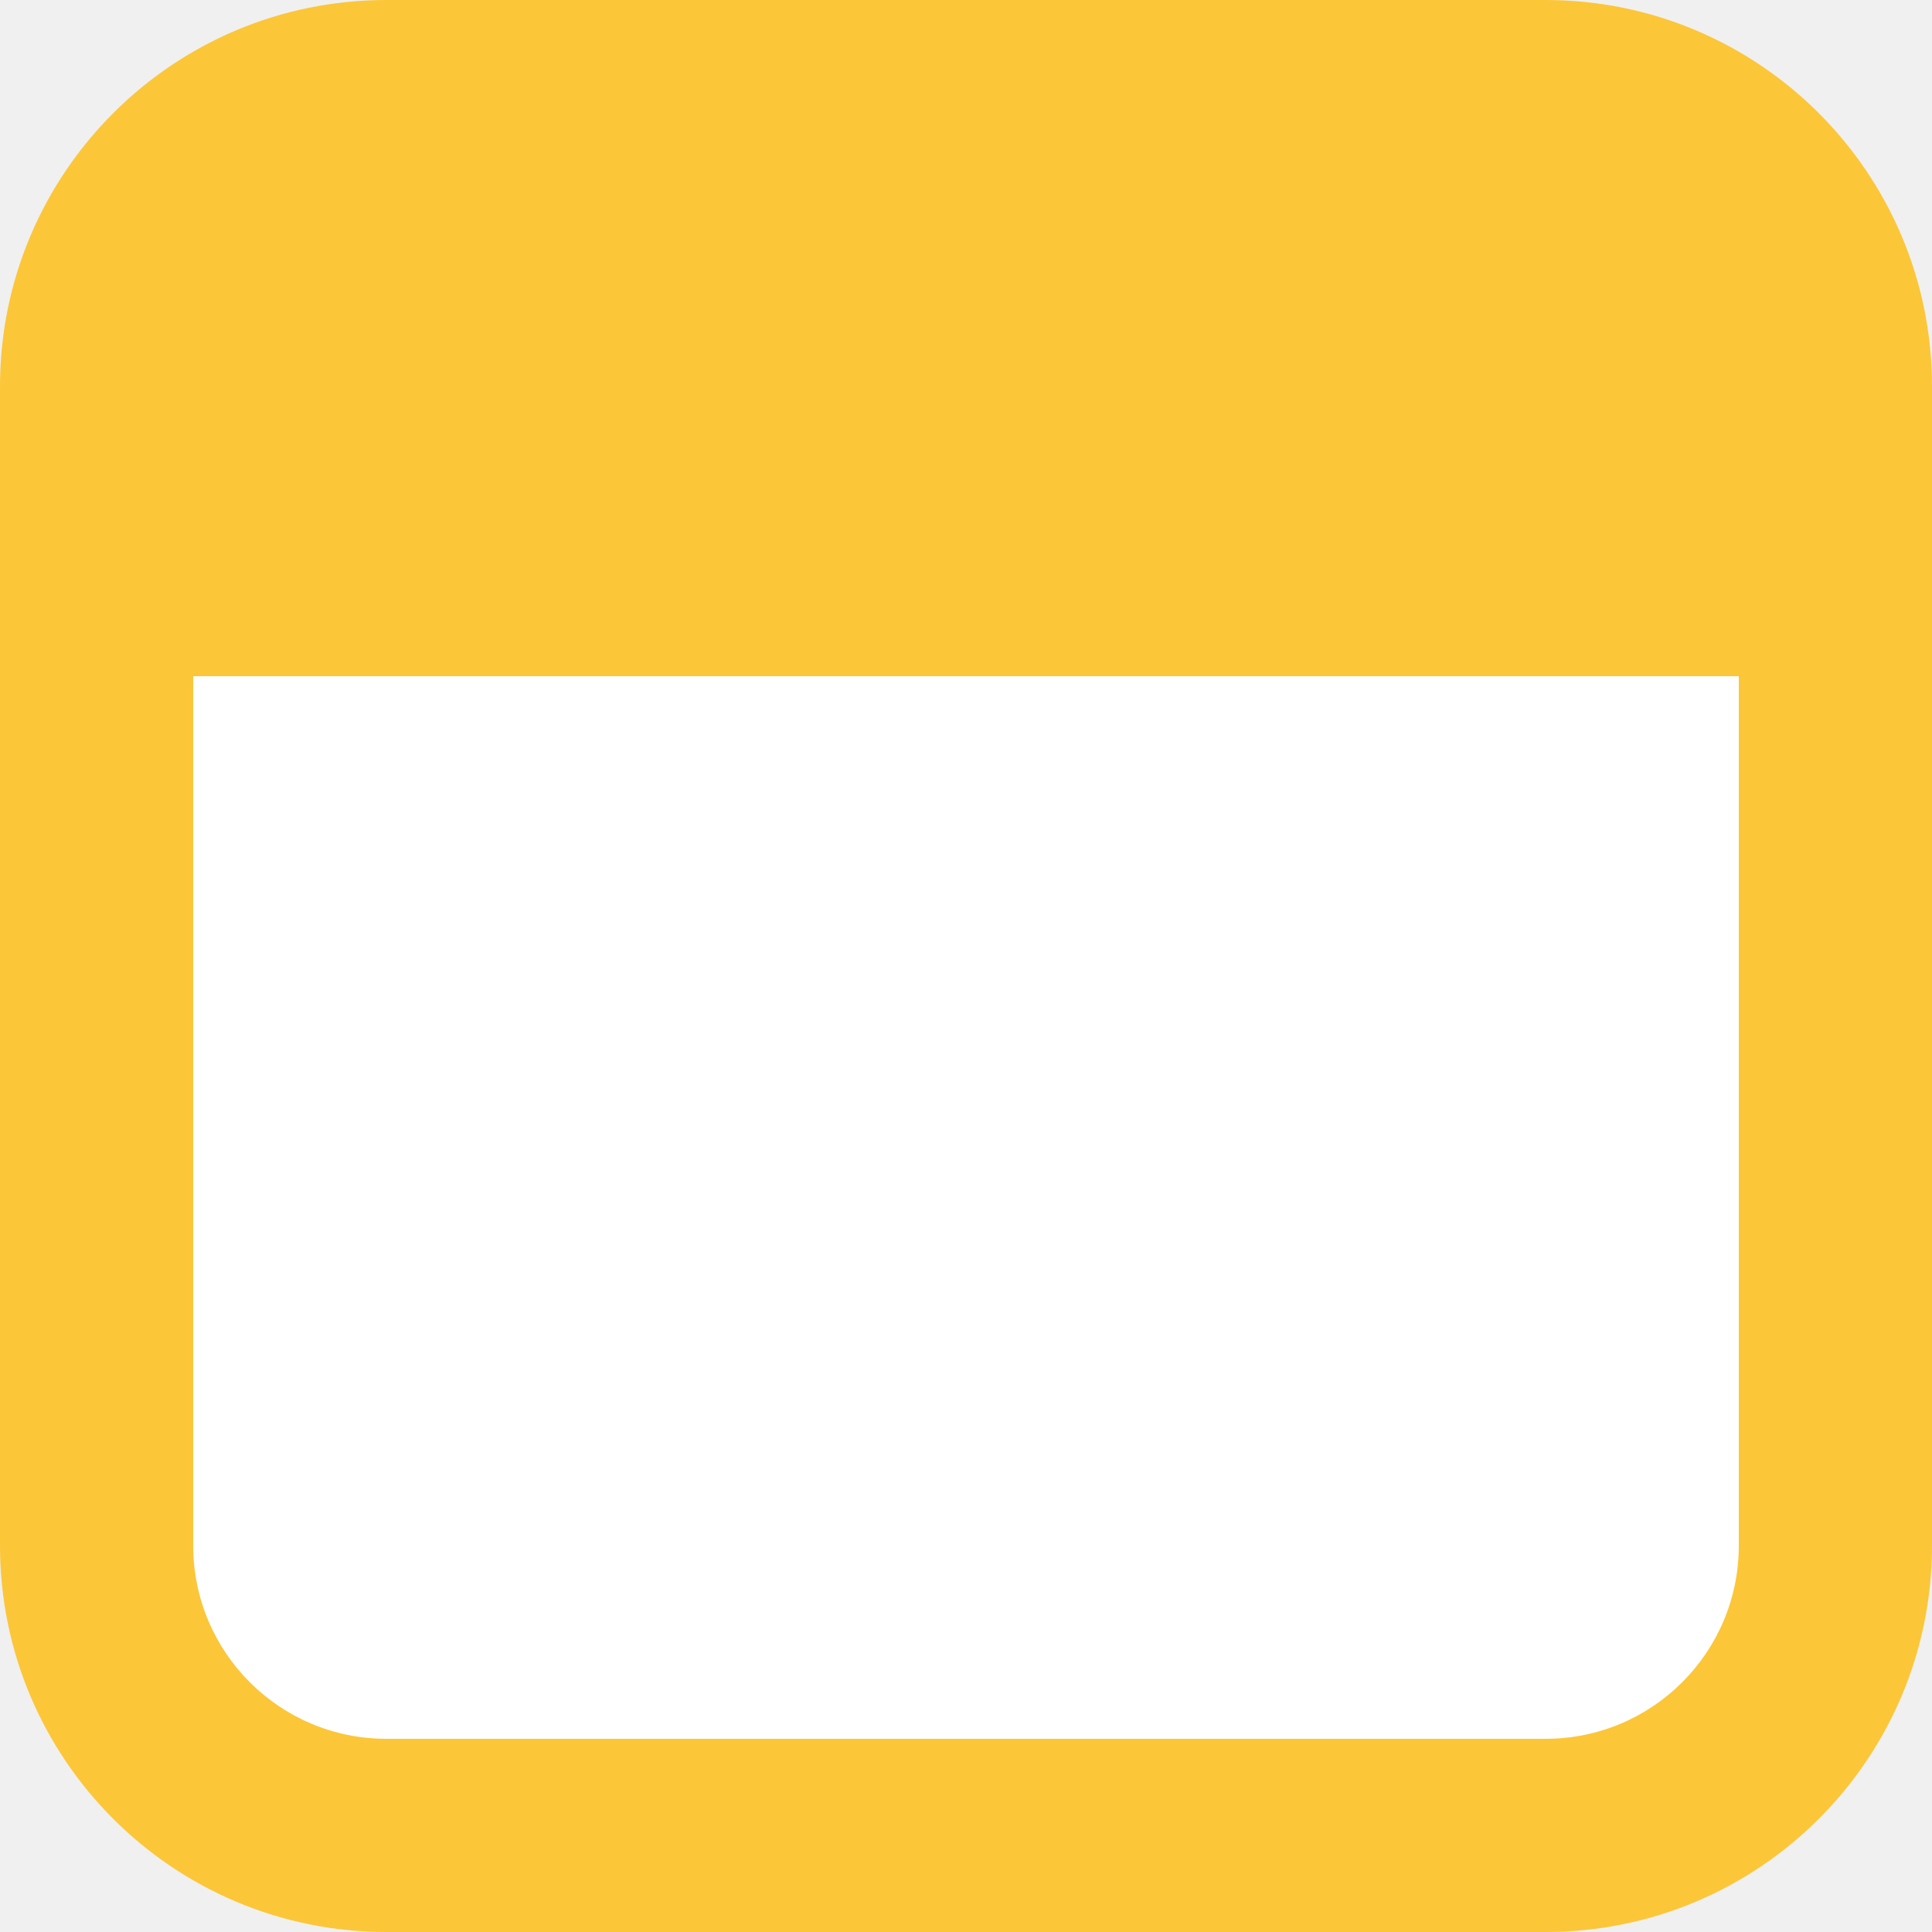
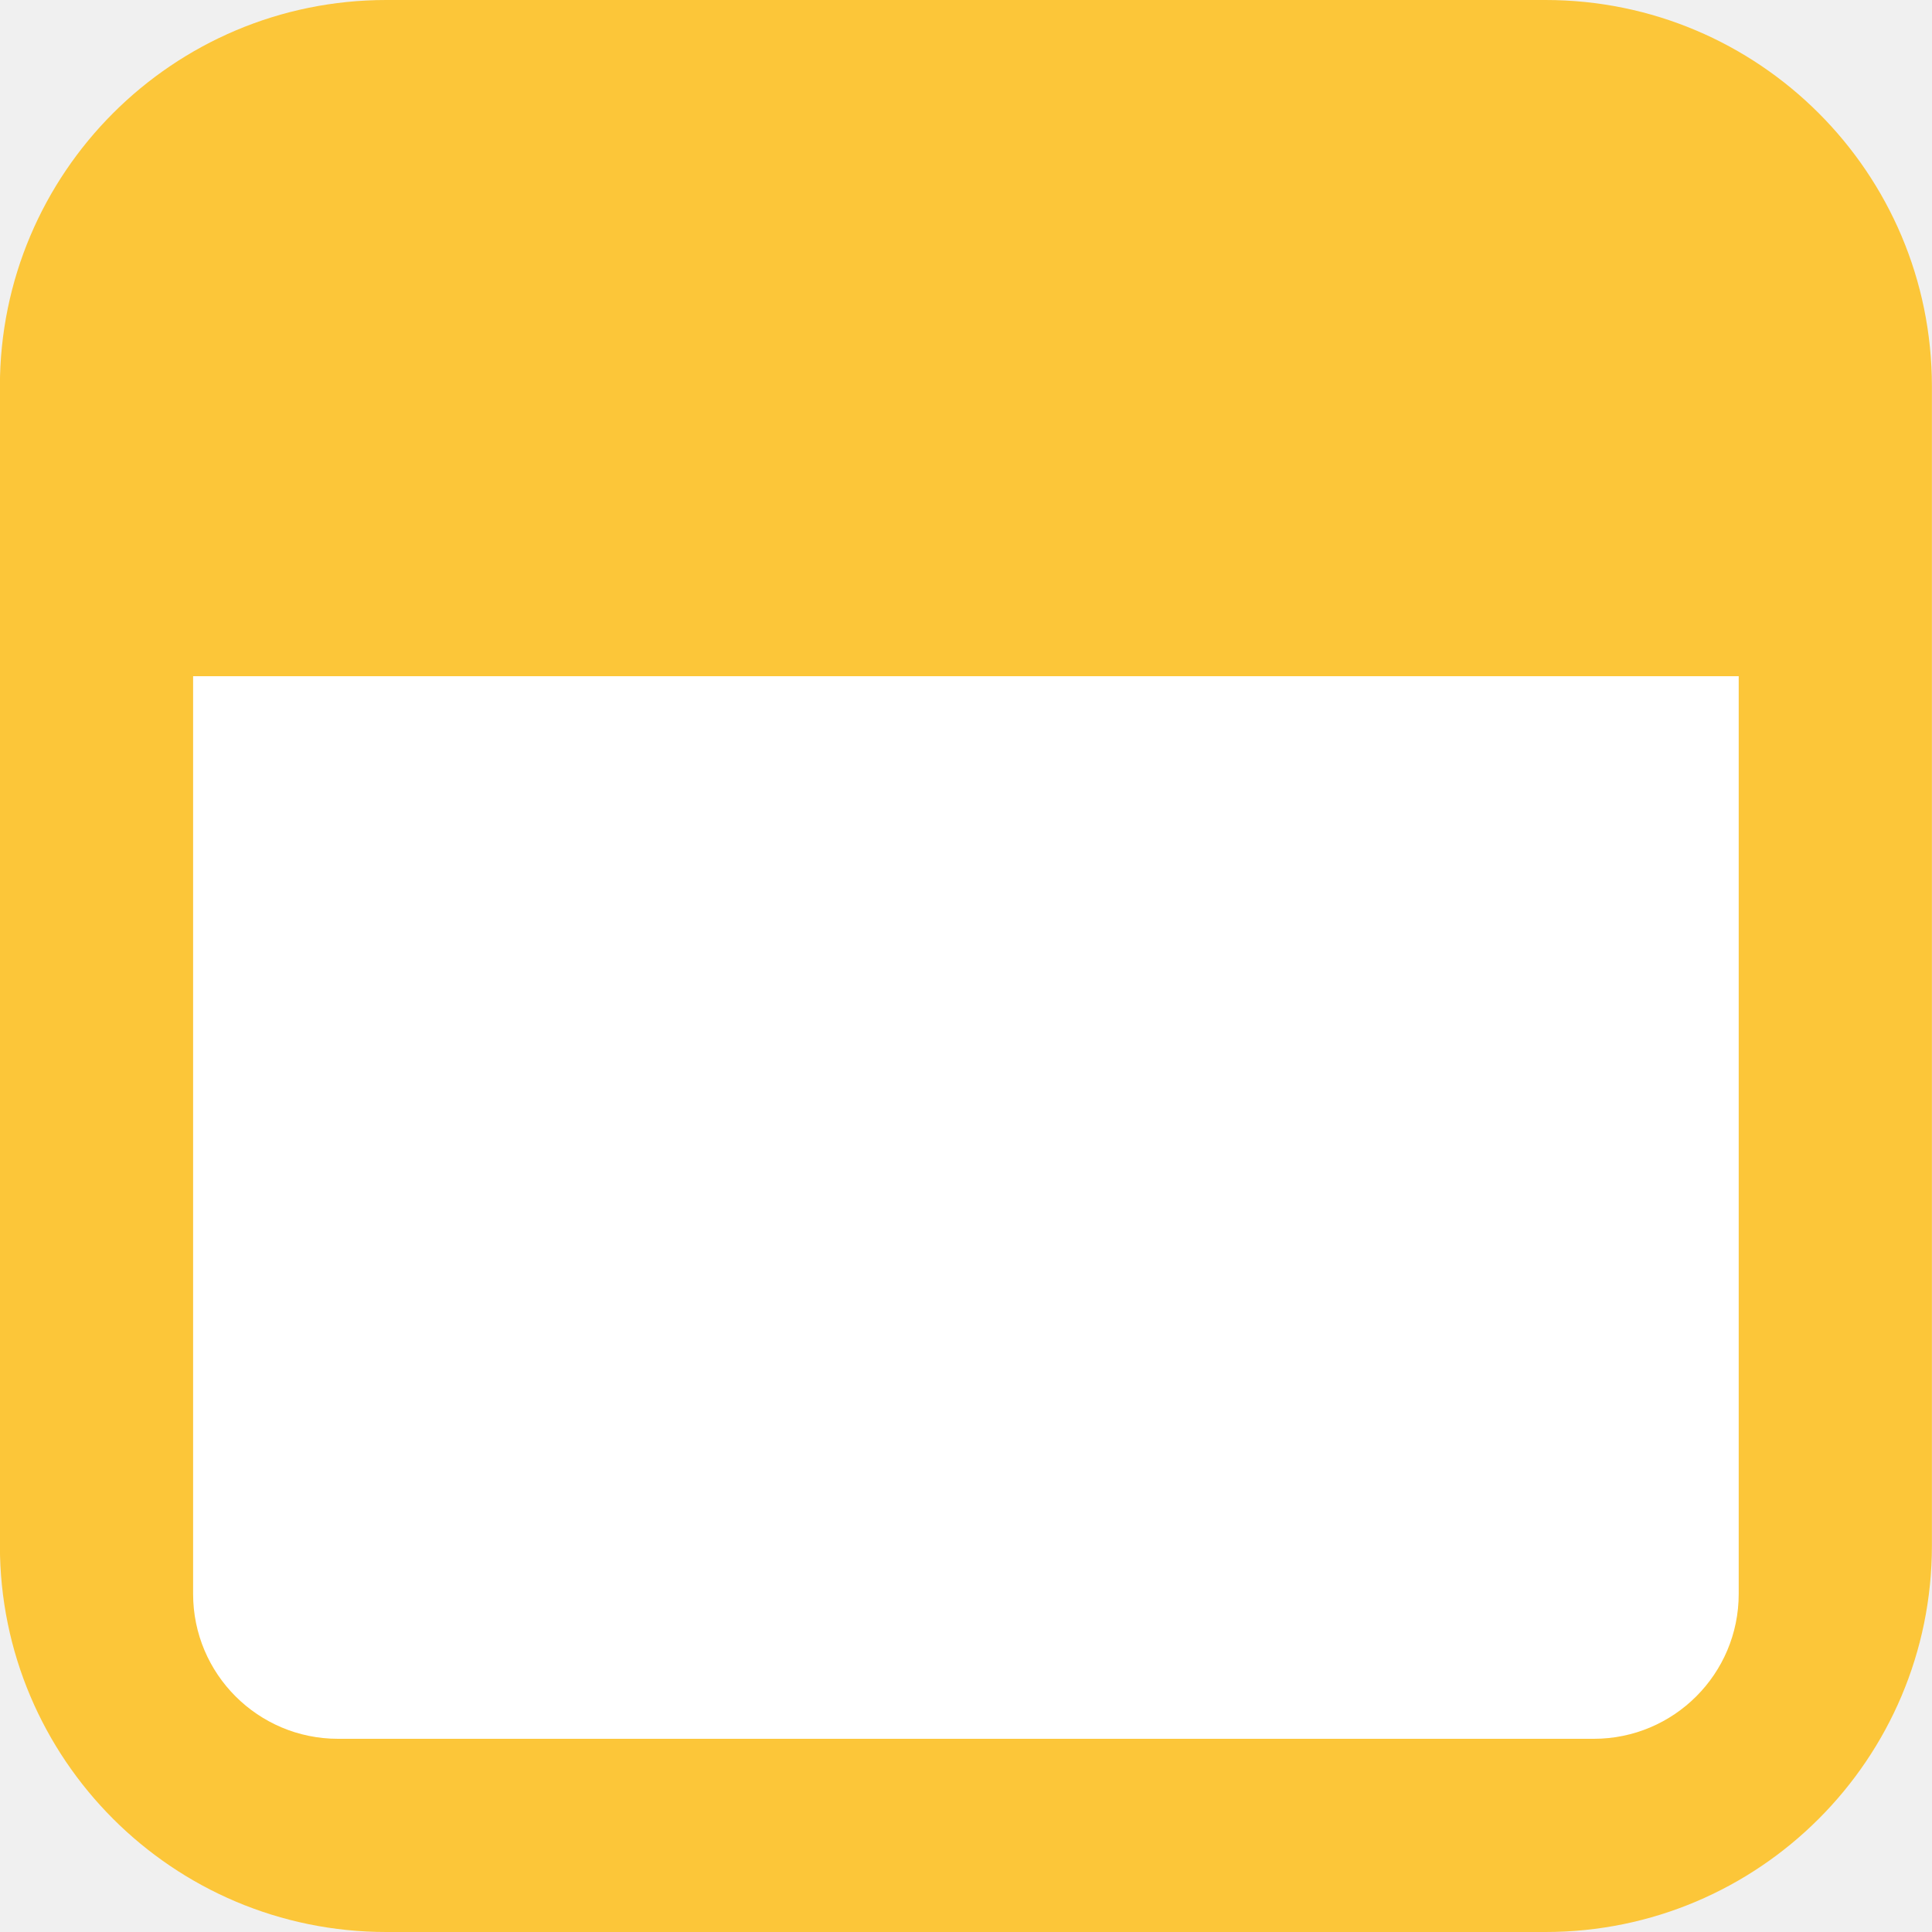
<svg xmlns="http://www.w3.org/2000/svg" width="20" height="20" viewBox="0 0 20 20" fill="none">
-   <rect width="20" height="20" rx="4" fill="#FCC639" />
-   <path d="M2 7H18V16C18 17.105 17.105 18 16 18H4C2.895 18 2 17.105 2 16V7Z" fill="white" />
+   <rect x="-0.001" y="0" width="20" height="20" rx="4" fill="#FCC639" />
+   <path d="M1.999 7H17.999V16.5C17.999 17.329 17.327 18 16.499 18H3.499C2.671 18 1.999 17.329 1.999 16.5V7Z" fill="white" />
</svg>
